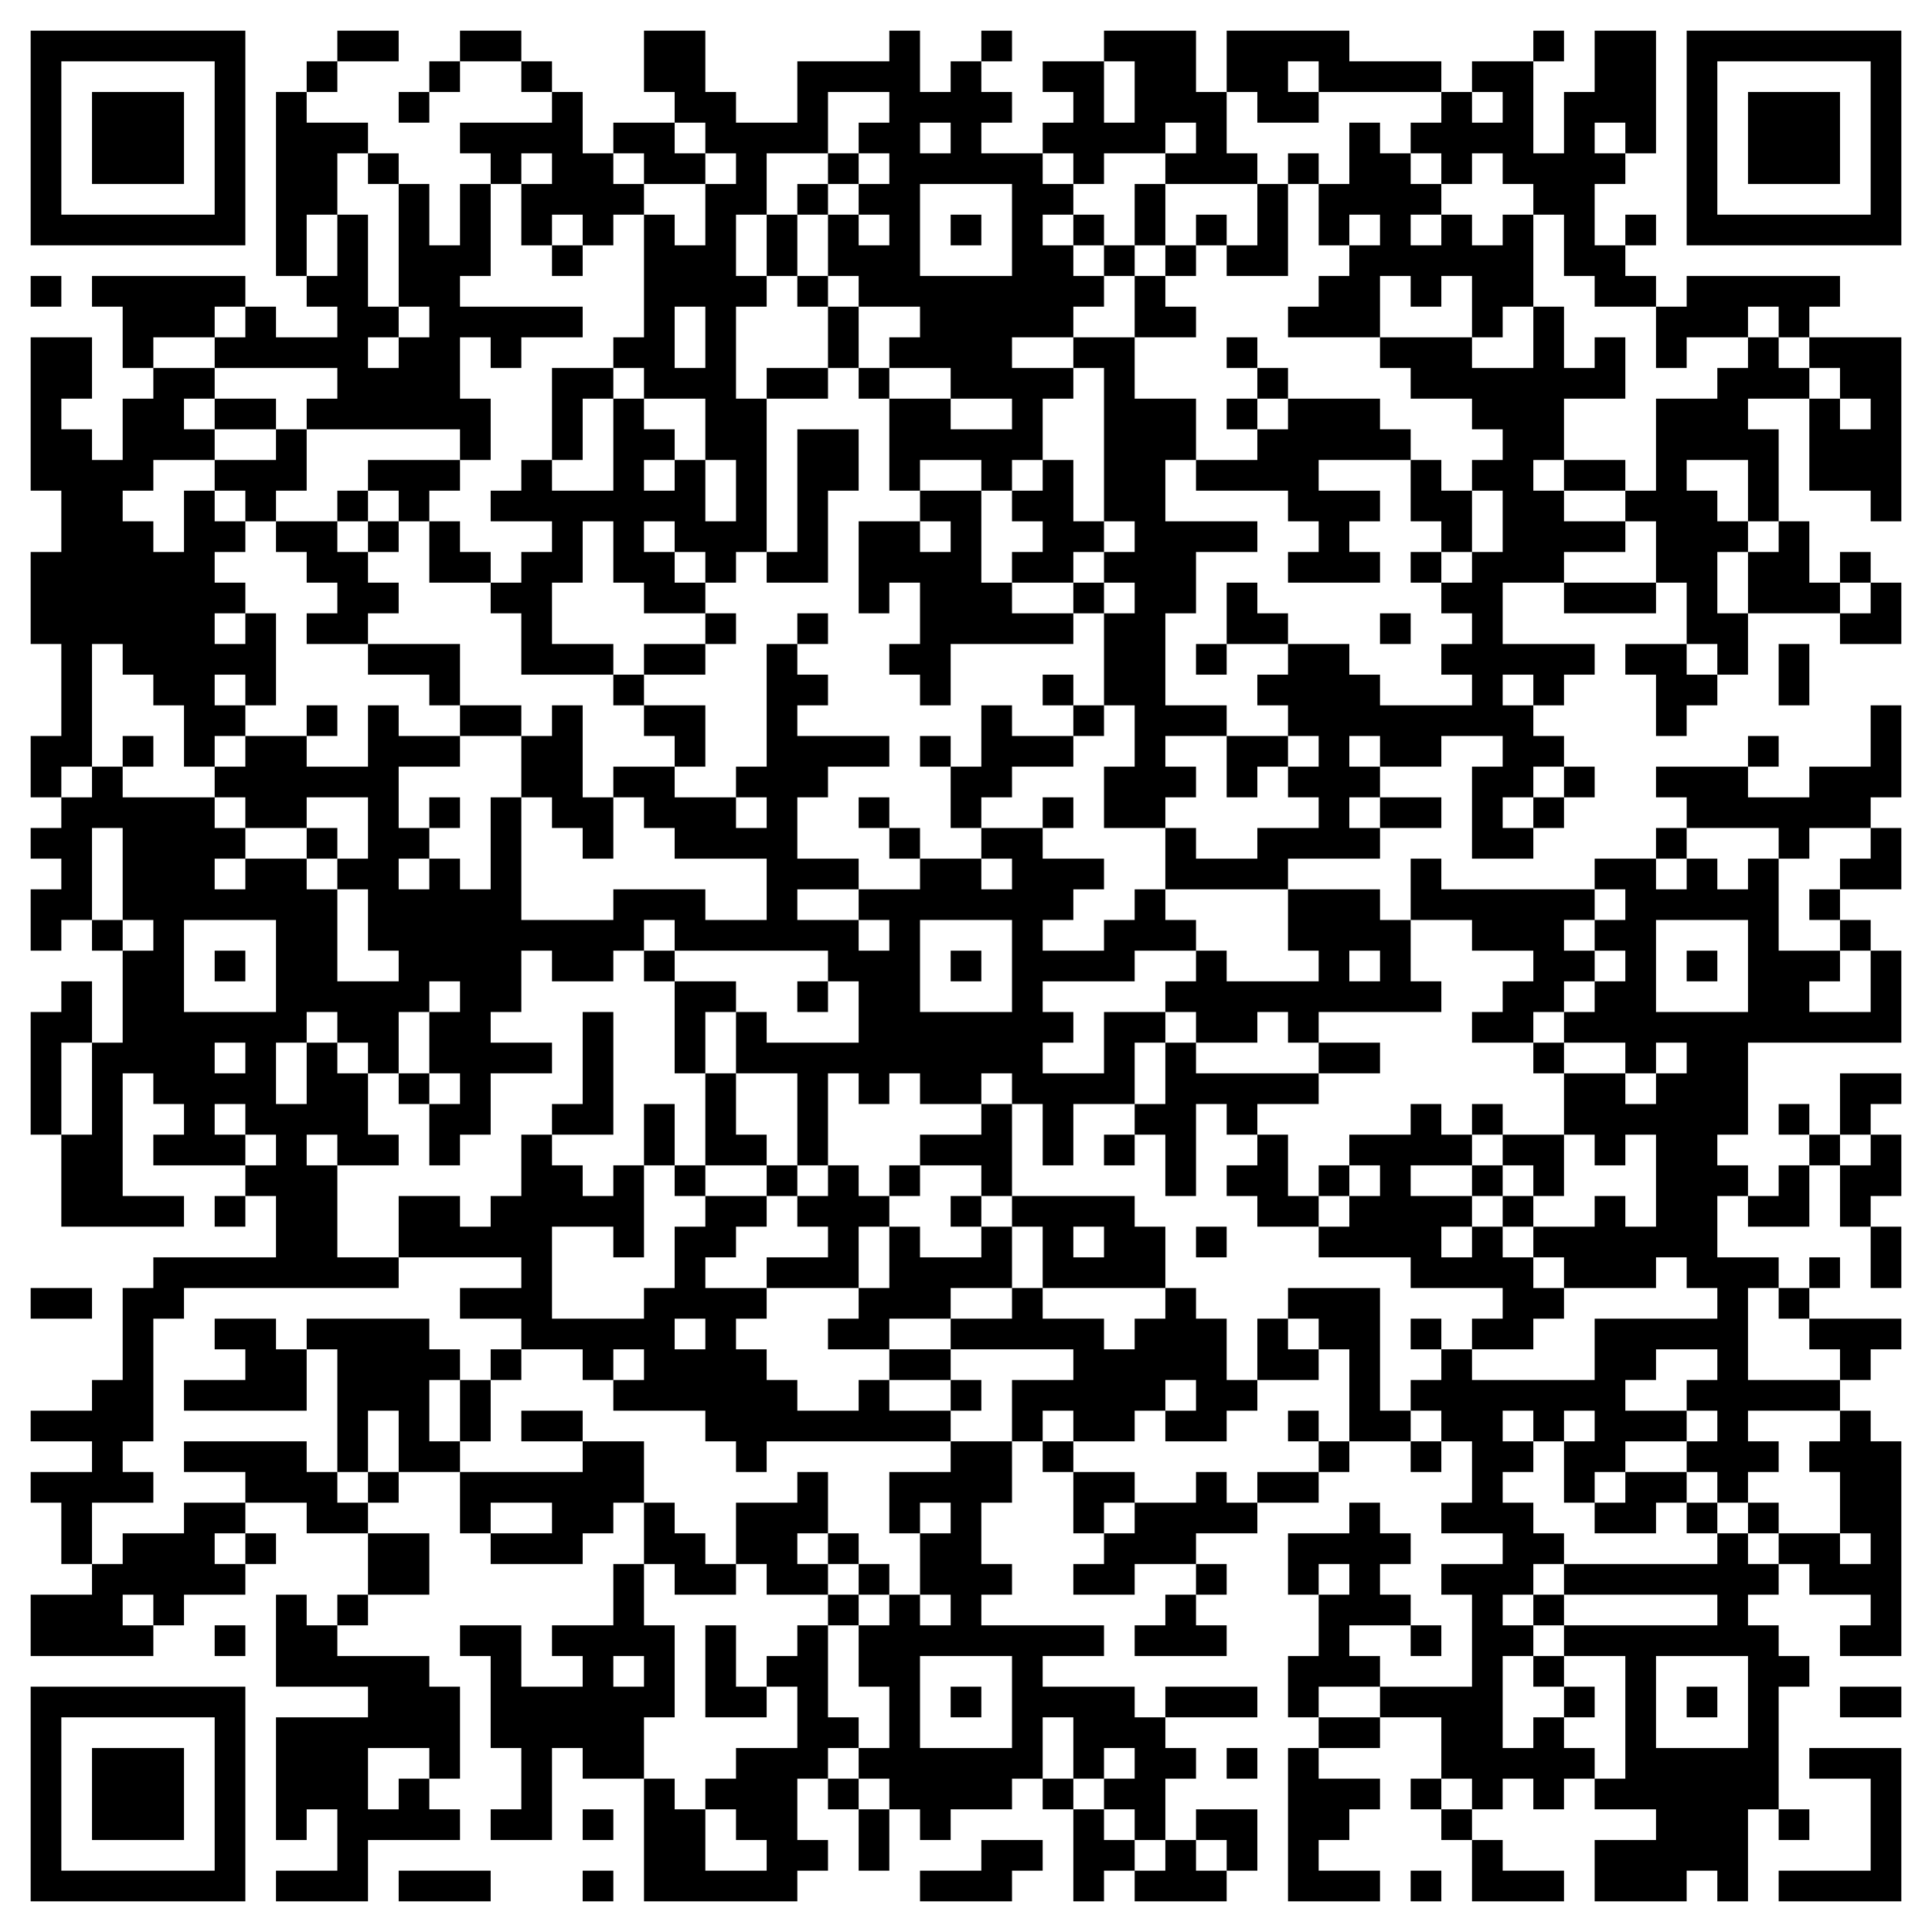
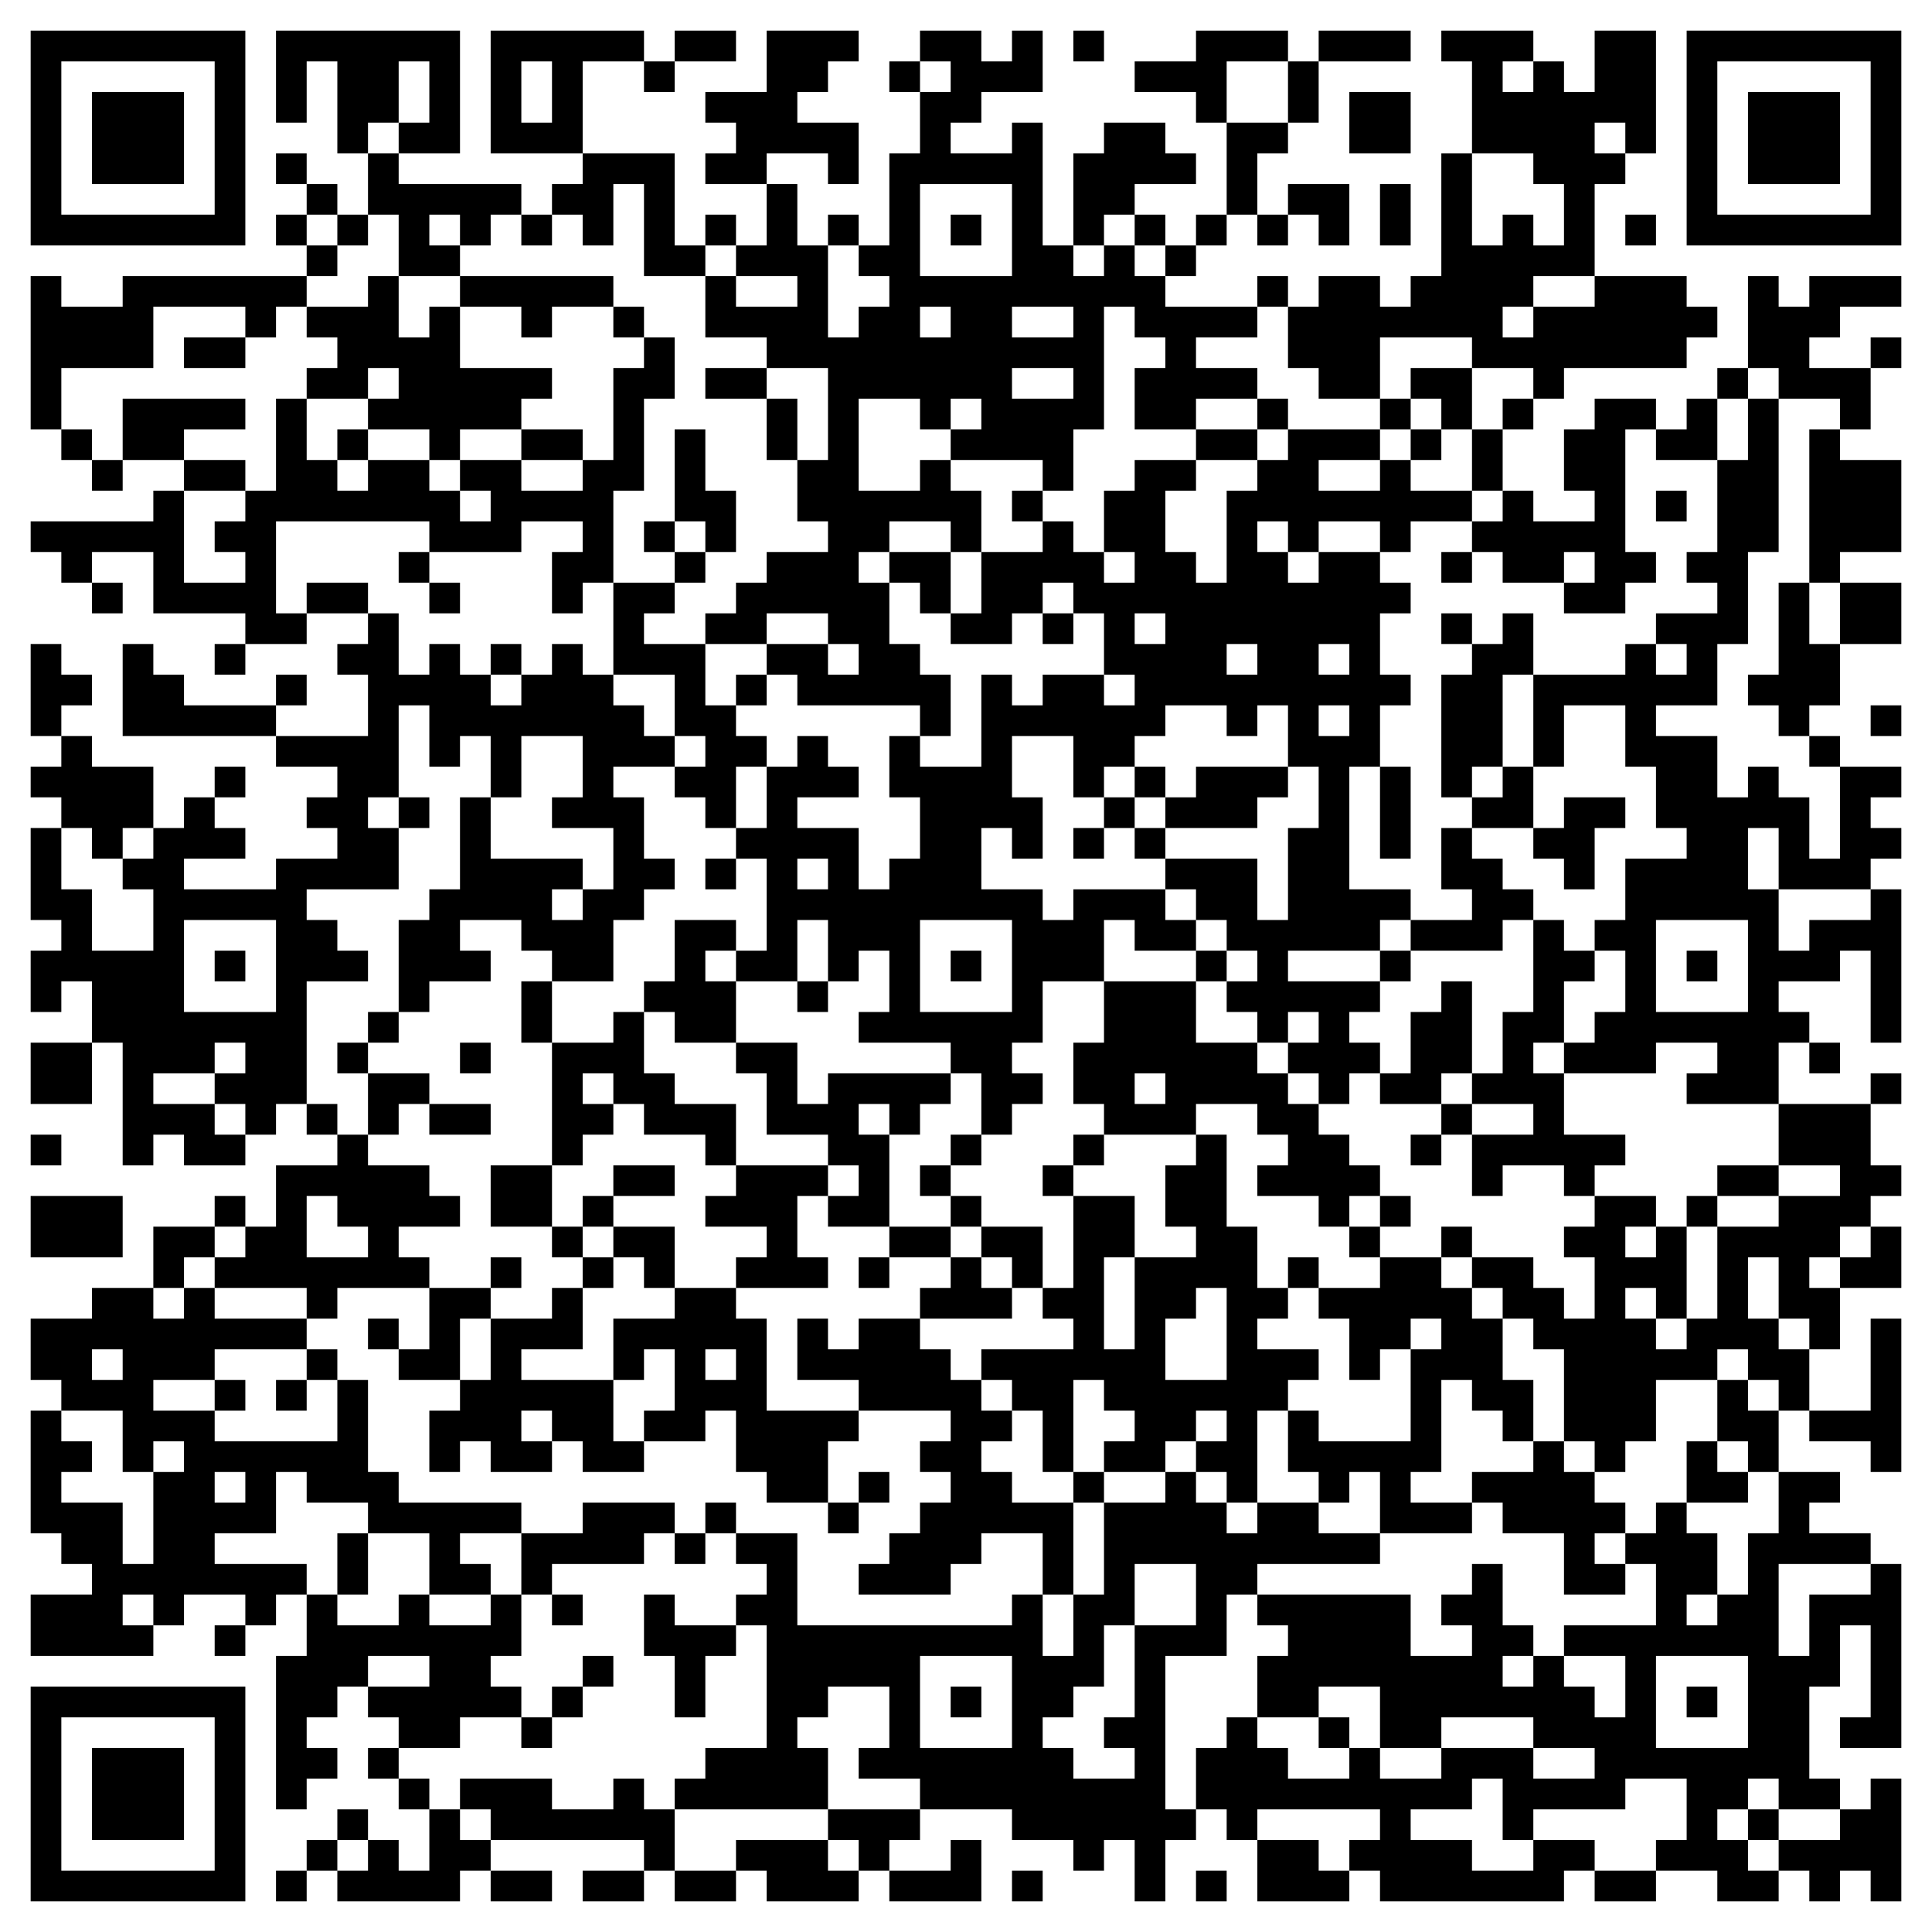
<svg xmlns="http://www.w3.org/2000/svg" viewBox="0 0 63 63">
-   <path d="M1 1h7v7h-7zM11 1h2v1h-2zM15 1h2v1h-2zM21 1h2v2h1v1h2v-2h3v-1h1v2h1v-1h1v1h1v1h-1v1h2v1h1v1h-1v1h1v1h1v1h-1v1h-2v1h2v1h-1v2h-1v1h-1v-1h-2v1h-1v-3h2v1h2v-1h-2v-1h-2v-1h1v-1h-2v-1h-1v-2h1v1h1v-1h-1v-1h1v-1h-1v-1h1v-1h-2v2h-2v2h-1v2h1v1h-1v3h1v5h-1v1h-1v-1h-1v-1h-1v1h1v1h1v1h-2v-1h-1v-2h-1v2h-1v2h2v1h-3v-2h-1v-1h1v-1h1v-1h-2v-1h1v-1h1v1h2v-3h1v1h1v1h-1v1h1v-1h1v2h1v-2h-1v-2h-2v-1h-1v-1h1v-4h1v1h1v-2h1v-1h-1v-1h-1v-1h-1zM32 1h1v1h-1zM36 1h3v2h1v2h1v1h-3v-1h1v-1h-1v1h-2v1h-1v-1h-1v-1h1v-1h-1v-1h2v2h1v-2h-1zM40 1h4v1h3v1h-4v-1h-1v1h1v1h-2v-1h-1zM50 1h1v1h-1zM52 1h2v4h-1v-1h-1v1h1v1h-1v2h1v1h1v1h-2v-1h-1v-2h-1v-1h-1v-1h-1v1h-1v-1h-1v-1h1v-1h1v1h1v-1h-1v-1h2v3h1v-2h1zM55 1h7v7h-7zM2 2v5h5v-5zM10 2h1v1h-1zM14 2h1v1h-1zM17 2h1v1h-1zM56 2v5h5v-5zM3 3h3v3h-3zM9 3h1v1h2v1h-1v2h-1v2h-1zM13 3h1v1h-1zM18 3h1v2h1v1h1v1h-1v1h-1v-1h-1v1h-1v-2h1v-1h-1v1h-1v-1h-1v-1h3zM57 3h3v3h-3zM20 4h2v1h1v1h-2v-1h-1zM30 4v1h1v-1zM44 4h1v1h1v1h1v1h-1v1h1v-1h1v1h1v-1h1v3h-1v1h-1v-2h-1v1h-1v-1h-1v2h-3v-1h1v-1h1v-1h1v-1h-1v1h-1v-2h1zM12 5h1v1h-1zM27 5h1v1h-1zM42 5h1v1h-1zM13 6h1v2h1v-2h1v3h-1v1h4v1h-2v1h-1v-1h-1v2h1v2h-1v-1h-5v-1h1v-1h-4v-1h1v-1h1v1h2v-1h-1v-1h1v-2h1v3h1v1h-1v1h1v-1h1v-1h-1zM26 6h1v1h-1zM30 6v3h3v-3zM37 6h1v2h-1zM41 6h1v3h-2v-1h1zM25 7h1v2h-1zM31 7h1v1h-1zM35 7h1v1h-1zM39 7h1v1h-1zM53 7h1v1h-1zM18 8h1v1h-1zM36 8h1v1h-1zM38 8h1v1h-1zM1 9h1v1h-1zM3 9h5v1h-1v1h-2v1h-1v-2h-1zM26 9h1v1h-1zM37 9h1v1h1v1h-2zM55 9h5v1h-1v1h-1v-1h-1v1h-2v1h-1v-2h1zM22 10v2h1v-2zM27 10h1v2h-1zM50 10h1v2h1v-1h1v2h-2v2h-1v1h1v1h2v1h-2v1h-2v2h3v1h-1v1h-1v-1h-1v1h1v1h1v1h-1v1h-1v1h1v1h-2v-3h1v-1h-2v1h-2v-1h-1v1h1v1h-1v1h1v1h-3v1h-4v-2h1v1h2v-1h2v-1h-1v-1h1v-1h-1v-1h-1v-1h1v-1h2v1h1v1h3v-1h-1v-1h1v-1h-1v-1h1v-1h1v-2h-1v-1h1v-1h-1v-1h-2v-1h-1v-1h3v1h2zM1 11h2v2h-1v1h1v1h1v-2h1v-1h2v1h-1v1h1v1h-2v1h-1v1h1v1h1v-2h1v1h1v1h-1v1h1v1h-1v1h1v-1h1v3h-1v-1h-1v1h1v1h-1v1h-1v-2h-1v-1h-1v-1h-1v4h-1v1h-1v-2h1v-3h-1v-3h1v-2h-1zM35 11h2v2h2v2h-1v2h3v1h-2v2h-1v3h2v1h-2v1h1v1h-1v1h-2v-2h1v-2h-1v-3h1v-1h-1v-1h1v-1h-1v-5h-1zM40 11h1v1h-1zM57 11h1v1h1v1h-2v1h1v3h-1v-2h-2v1h1v1h1v1h-1v2h1v2h-1v-1h-1v-2h-1v-2h-1v-1h1v-3h2v-1h1zM59 11h3v6h-1v-1h-2v-3h1v1h1v-1h-1v-1h-1zM18 12h2v1h-1v2h-1zM25 12h2v1h-2zM28 12h1v1h-1zM41 12h1v1h-1zM7 13h2v1h-2zM40 13h1v1h-1zM42 13h3v1h1v1h-3v1h2v1h-1v1h1v1h-3v-1h1v-1h-1v-1h-3v-1h2v-1h1zM9 14h1v2h-1v1h-1v-1h-1v-1h2zM26 14h2v2h-1v3h-2v-1h1zM12 15h3v1h-1v1h-1v-1h-1zM34 15h1v2h1v1h-1v1h-2v-1h1v-1h-1v-1h1zM46 15h1v1h1v2h-1v-1h-1zM51 15h2v1h-2zM11 16h1v1h-1zM30 16h2v3h1v1h2v1h-4v2h-1v-1h-1v-1h1v-2h-1v1h-1v-3h2v1h1v-1h-1zM9 17h2v1h1v1h1v1h-1v1h-2v-1h1v-1h-1v-1h-1zM12 17h1v1h-1zM14 17h1v1h1v1h-2zM58 17h1v2h1v1h-3v-2h1zM46 18h1v1h-1zM60 18h1v1h-1zM35 19h1v1h-1zM40 19h1v1h1v1h-2zM51 19h3v1h-3zM61 19h1v2h-2v-1h1zM23 20h1v1h-1zM26 20h1v1h-1zM45 20h1v1h-1zM12 21h3v2h-1v-1h-2zM21 21h2v1h-2zM25 21h1v1h1v1h-1v1h3v1h-2v1h-1v2h2v1h-2v1h2v1h1v-1h-1v-1h2v-1h2v1h1v-1h-1v-1h2v1h2v1h-1v1h-1v1h2v-1h1v-1h1v1h1v1h-2v1h-3v1h1v1h-1v1h2v-2h2v1h-1v2h-2v2h-1v-2h-1v-1h-1v1h-2v-1h-1v1h-1v-1h-1v3h-1v-3h-2v-2h1v1h3v-2h-1v-1h-5v-1h-1v1h-1v1h-2v-1h-1v2h-1v1h2v1h-2v2h-1v1h-1v-2h1v-1h-1v-2h1v-1h-1v1h-1v2h-1v-1h-1v-1h-1v1h-1v2h1v-2h1v1h1v2h1v1h-2v-1h-1v1h1v3h2v1h-7v1h-1v4h-1v1h1v1h-2v2h-1v-2h-1v-1h2v-1h-2v-1h2v-1h1v-3h1v-1h4v-2h-1v-1h1v-1h-1v-1h-1v1h1v1h-3v-1h1v-1h-1v-1h-1v4h2v1h-4v-3h1v-3h1v-3h1v-1h-1v-3h-1v3h-1v1h-1v-2h1v-1h-1v-1h1v-1h1v-1h1v1h3v1h1v1h-1v1h1v-1h2v1h1v3h2v-1h-1v-2h-1v-1h1v-2h-2v1h-2v-1h-1v-1h1v-1h2v1h2v-2h1v1h2v1h-2v2h1v1h-1v1h1v-1h1v1h1v-3h1v4h3v-1h3v1h2v-2h-3v-1h-1v-1h-1v-1h2v1h2v1h1v-1h-1v-1h1zM39 21h1v1h-1zM53 21h2v1h1v1h-1v1h-1v-2h-1zM58 21h1v2h-1zM20 22h1v1h-1zM34 22h1v1h-1zM10 23h1v1h-1zM15 23h2v1h-2zM18 23h1v3h1v2h-1v-1h-1v-1h-1v-2h1zM21 23h2v2h-1v-1h-1zM32 23h1v1h2v1h-2v1h-1v1h-1v-2h1zM35 23h1v1h-1zM61 23h1v3h-1v1h-2v1h-1v-1h-3v-1h-1v-1h3v1h2v-1h2zM4 24h1v1h-1zM30 24h1v1h-1zM40 24h2v1h-1v1h-1zM57 24h1v1h-1zM51 25h1v1h-1zM14 26h1v1h-1zM28 26h1v1h-1zM34 26h1v1h-1zM45 26h2v1h-2zM50 26h1v1h-1zM10 27h1v1h-1zM29 27h1v1h-1zM54 27h1v1h-1zM61 27h1v2h-2v-1h1zM46 28h1v1h5v1h-1v1h1v1h-1v1h-1v1h-2v-1h1v-1h1v-1h-2v-1h-2zM52 28h2v1h1v-1h1v1h1v-1h1v3h2v1h-1v1h2v-2h1v3h-5v3h-1v1h1v1h-1v2h2v1h-1v3h3v1h-3v1h1v1h-1v1h-1v-1h-1v-1h1v-1h-1v-1h1v-1h-2v1h-1v1h2v1h-2v1h-1v1h-1v-2h1v-1h-1v1h-1v-1h-1v1h1v1h-1v1h1v1h1v1h-1v1h-1v1h1v1h-1v3h1v-1h1v1h1v1h-1v1h-1v-1h-1v1h-1v-1h-1v-2h-2v-1h3v-3h-1v-1h2v-1h-2v-1h1v-2h-1v-1h-1v-1h1v-1h1v1h4v-2h4v-1h-1v-1h-1v1h-3v-1h-1v-1h2v-1h1v1h1v-3h-1v1h-1v-1h-1v-2h2v1h1v-1h1v-1h-1v1h-1v-1h-2v-1h1v-1h1v-1h-1v-1h1v-1h-1zM42 29h3v1h1v2h1v1h-4v1h-1v-1h-1v1h-2v-1h-1v-1h1v-1h1v1h3v-1h-1zM59 29h1v1h-1zM3 30h1v1h-1zM6 30v3h3v-3zM30 30v3h3v-3zM54 30v3h3v-3zM60 30h1v1h-1zM7 31h1v1h-1zM21 31h1v1h-1zM31 31h1v1h-1zM44 31v1h1v-1zM55 31h1v1h-1zM2 32h1v2h-1v3h-1v-4h1zM22 32h2v1h-1v2h-1zM26 32h1v1h-1zM19 33h1v4h-2v-1h1zM7 34v1h1v-1zM38 34h1v1h4v1h-2v1h-1v-1h-1v3h-1v-2h-1v-1h1zM43 34h2v1h-2zM50 34h1v1h-1zM13 35h1v1h-1zM23 35h1v2h1v1h-2zM60 35h2v1h-1v1h-1zM21 36h1v2h-1zM32 36h1v3h-1v-1h-2v-1h2zM46 36h1v1h1v1h-2v1h2v1h-1v1h1v-1h1v1h1v1h1v1h-1v1h-2v-1h1v-1h-3v-1h-3v-1h1v-1h1v-1h-1v-1h2zM48 36h1v1h-1zM58 36h1v1h-1zM17 37h1v1h1v1h1v-1h1v3h-1v-1h-2v3h3v-1h1v-2h1v-1h2v1h-1v1h-1v1h2v1h-1v1h1v1h1v1h2v-1h1v1h2v1h-6v1h-1v-1h-1v-1h-3v-1h1v-1h-1v1h-1v-1h-2v-1h-2v-1h2v-1h-4v-2h2v1h1v-1h1zM36 37h1v1h-1zM41 37h1v2h1v1h-2v-1h-1v-1h1zM49 37h2v2h-1v-1h-1zM59 37h1v1h-1zM61 37h1v2h-1v1h-1v-2h1zM22 38h1v1h-1zM25 38h1v1h-1zM27 38h1v1h1v1h-1v2h-3v-1h2v-1h-1v-1h1zM29 38h1v1h-1zM43 38h1v1h-1zM48 38h1v1h-1zM58 38h1v2h-2v-1h1zM7 39h1v1h-1zM31 39h1v1h-1zM33 39h4v1h1v2h-4v-2h-1zM49 39h1v1h-1zM29 40h1v1h2v-1h1v2h-2v1h-2v1h-2v-1h1v-1h1zM35 40v1h1v-1zM39 40h1v1h-1zM61 40h1v2h-1zM59 41h1v1h-1zM1 42h2v1h-2zM33 42h1v1h2v1h1v-1h1v-1h1v1h1v2h1v1h-1v1h-2v-1h1v-1h-1v1h-1v1h-2v-1h-1v1h-1v-2h2v-1h-4v-1h2zM42 42h3v4h1v1h-2v-3h-1v-1h-1zM58 42h1v1h-1zM7 43h2v1h1v2h-4v-1h2v-1h-1zM10 43h4v1h1v1h-1v2h1v1h-2v-2h-1v2h-1v-4h-1zM22 43v1h1v-1zM41 43h1v1h1v1h-2zM46 43h1v1h-1zM59 43h3v1h-1v1h-1v-1h-1zM16 44h1v1h-1zM29 44h2v1h-2zM15 45h1v2h-1zM31 45h1v1h-1zM17 46h2v1h-2zM42 46h1v1h-1zM60 46h1v1h1v7h-2v-1h1v-1h-2v-1h-1v-1h2v1h1v-1h-1v-2h-1v-1h1zM6 47h4v1h1v1h1v1h-2v-1h-2v-1h-2zM19 47h2v2h-1v1h-1v1h-3v-1h2v-1h-2v1h-1v-2h4zM31 47h2v2h-1v2h1v1h-1v1h4v1h-2v1h3v1h1v1h1v1h-1v2h-1v-1h-1v-1h1v-1h-1v1h-1v-2h-1v2h-1v1h-2v1h-1v-1h-1v-1h-1v-1h1v-2h-1v-2h1v-1h1v1h1v-1h-1v-2h1v-1h-1v1h-1v-2h2zM34 47h1v1h-1zM43 47h1v1h-1zM46 47h1v1h-1zM12 48h1v1h-1zM26 48h1v2h-1v1h1v1h-2v-1h-1v-2h2zM35 48h2v1h-1v1h-1zM39 48h1v1h1v1h-2v1h-2v1h-2v-1h1v-1h1v-1h2zM41 48h2v1h-2zM53 48h2v1h-1v1h-2v-1h1zM6 49h2v1h-1v1h1v1h-2v1h-1v-1h-1v1h1v1h-4v-2h2v-1h1v-1h2zM21 49h1v1h1v1h1v1h-2v-1h-1zM44 49h1v1h1v1h-1v1h1v1h-2v1h1v1h-2v1h-1v-2h1v-2h1v-1h-1v1h-1v-2h2zM55 49h1v1h-1zM57 49h1v1h-1zM8 50h1v1h-1zM12 50h2v2h-2zM27 50h1v1h-1zM56 50h1v1h1v1h-1v1h1v1h1v1h-1v4h-1v3h-1v-1h-1v1h-3v-2h2v-1h-2v-1h1v-4h-2v-1h5v-1h-5v-1h5zM20 51h1v2h1v3h-1v2h-2v-1h-1v3h-2v-1h1v-2h-1v-3h-1v-1h2v2h2v-1h-1v-1h2zM28 51h1v1h-1zM39 51h1v1h-1zM9 52h1v1h1v1h3v1h1v3h-1v-1h-2v2h1v-1h1v1h1v1h-3v2h-3v-1h2v-2h-1v1h-1v-4h3v-1h-3zM11 52h1v1h-1zM27 52h1v1h-1zM38 52h1v1h1v1h-3v-1h1zM50 52h1v1h-1zM7 53h1v1h-1zM23 53h1v2h1v1h-2zM26 53h1v3h1v1h-1v1h-1v2h1v1h-1v1h-5v-4h1v1h1v2h2v-1h-1v-1h-1v-1h1v-1h2v-2h-1v-1h1zM46 53h1v1h-1zM20 54v1h1v-1zM30 54v3h3v-3zM50 54h1v1h-1zM54 54v3h3v-3zM1 55h7v7h-7zM31 55h1v1h-1zM38 55h3v1h-3zM51 55h1v1h-1zM55 55h1v1h-1zM60 55h2v1h-2zM2 56v5h5v-5zM43 56h2v1h-2zM3 57h3v3h-3zM40 57h1v1h-1zM42 57h1v1h2v1h-1v1h-1v1h2v1h-3zM59 57h3v5h-4v-1h3v-3h-2zM27 58h1v1h-1zM34 58h1v1h-1zM46 58h1v1h-1zM19 59h1v1h-1zM28 59h1v2h-1zM35 59h1v1h1v1h-1v1h-1zM39 59h2v2h-1v-1h-1zM47 59h1v1h-1zM58 59h1v1h-1zM32 60h2v1h-1v1h-3v-1h2zM38 60h1v1h1v1h-3v-1h1zM48 60h1v1h2v1h-3zM13 61h3v1h-3zM19 61h1v1h-1zM46 61h1v1h-1z" />
+   <path d="M1 1h7v7h-7zM9 1h6v4h-2v-1h1v-2h-1v2h-1v1h-1v-3h-1v2h-1zM16 1h5v1h-2v3h-3zM22 1h2v1h-2zM25 1h3v1h-1v1h-1v1h2v2h-1v-1h-2v1h-2v-1h1v-1h-1v-1h2zM30 1h2v1h1v-1h1v2h-2v1h-1v1h2v-1h1v4h1v1h1v-1h1v1h1v1h3v1h-2v1h2v1h-2v1h-2v-2h1v-1h-1v-1h-1v4h-1v2h-1v-1h-3v-1h1v-1h-1v1h-1v-1h-2v3h2v-1h1v1h1v2h-1v-1h-2v1h-1v1h1v2h1v1h1v2h-1v-1h-4v-1h-1v-1h2v1h1v-1h-1v-1h-2v1h-2v-1h1v-1h1v-1h2v-1h-1v-2h1v-3h-2v-1h-2v-2h1v1h2v-1h-2v-1h1v-2h1v2h1v3h1v-1h1v-1h-1v-1h1v-3h1v-2h1v-1h-1zM35 1h1v1h-1zM39 1h3v1h-2v2h-1v-1h-2v-1h2zM43 1h3v1h-3zM47 1h3v1h-1v1h1v-1h1v1h1v-2h2v4h-1v-1h-1v1h1v1h-1v3h-2v1h-1v1h1v-1h2v-1h3v1h1v1h-1v1h-4v1h-1v-1h-2v-1h-3v2h-2v-1h-1v-2h1v-1h2v1h1v-1h1v-4h1v3h1v-1h1v1h1v-2h-1v-1h-2v-3h-1zM55 1h7v7h-7zM2 2v5h5v-5zM17 2v2h1v-2zM21 2h1v1h-1zM29 2h1v1h-1zM42 2h1v2h-1zM56 2v5h5v-5zM3 3h3v3h-3zM44 3h2v2h-2zM57 3h3v3h-3zM36 4h2v1h1v1h-2v1h-1v1h-1v-3h1zM40 4h2v1h-1v2h-1zM9 5h1v1h-1zM12 5h1v1h4v1h-1v1h-1v-1h-1v1h1v1h-2v-2h-1zM19 5h3v3h1v1h-2v-3h-1v2h-1v-1h-1v-1h1zM10 6h1v1h-1zM30 6v3h3v-3zM42 6h2v2h-1v-1h-1zM45 6h1v2h-1zM9 7h1v1h-1zM11 7h1v1h-1zM17 7h1v1h-1zM23 7h1v1h-1zM27 7h1v1h-1zM31 7h1v1h-1zM37 7h1v1h-1zM39 7h1v1h-1zM41 7h1v1h-1zM53 7h1v1h-1zM10 8h1v1h-1zM38 8h1v1h-1zM1 9h1v1h2v-1h6v1h-1v1h-1v-1h-3v2h-3v2h-1zM12 9h1v2h1v-1h1v2h3v1h-1v1h-2v1h-1v-1h-2v-1h1v-1h-1v1h-2v-1h1v-1h-1v-1h2zM15 9h5v1h-2v1h-1v-1h-2zM41 9h1v1h-1zM57 9h1v1h1v-1h3v1h-2v1h-1v1h2v2h-1v-1h-2v-1h-1zM20 10h1v1h-1zM30 10v1h1v-1zM33 10v1h2v-1zM6 11h2v1h-2zM21 11h1v2h-1v3h-1v3h-1v1h-1v-2h1v-1h-2v1h-3v-1h-5v3h1v1h-2v-1h-3v-2h-2v1h-1v-1h-1v-1h4v-1h1v3h2v-1h-1v-1h1v-1h1v-3h1v2h1v1h1v-1h2v1h1v1h1v-1h-1v-1h2v1h2v-1h1v-3h1zM61 11h1v1h-1zM23 12h2v1h-2zM33 12v1h2v-1zM46 12h2v2h-1v-1h-1zM56 12h1v1h-1zM4 13h4v1h-2v1h-2zM25 13h1v2h-1zM41 13h1v1h-1zM45 13h1v1h-1zM49 13h1v1h-1zM52 13h2v1h-1v4h1v1h-1v1h-2v-1h1v-1h-1v1h-2v-1h-1v-1h1v-1h1v1h2v-1h-1v-2h1zM55 13h1v2h-2v-1h1zM57 13h1v5h-1v3h-1v2h-2v1h2v2h1v-1h1v1h1v2h1v-3h2v1h-1v1h1v1h-1v1h-3v-2h-1v2h1v2h1v-1h2v-1h1v5h-1v-3h-1v1h-2v1h1v1h-1v2h-3v-1h1v-1h-2v1h-3v-1h1v-1h1v-2h-1v-1h1v-2h2v-1h-1v-2h-1v-2h-2v2h-1v-3h3v-1h1v1h1v-1h-1v-1h2v-1h-1v-1h1v-3h1zM2 14h1v1h-1zM11 14h1v1h-1zM17 14h2v1h-2zM22 14h1v2h1v2h-1v-1h-1zM39 14h2v1h-2zM42 14h3v1h-2v1h2v-1h1v1h2v1h-2v1h-1v-1h-2v1h-1v-1h-1v1h1v1h1v-1h2v1h1v1h-1v2h1v1h-1v2h-1v4h2v1h-1v1h-3v1h3v1h-1v1h1v1h-1v1h-1v-1h-1v-1h1v-1h-1v1h-1v-1h-1v-1h1v-1h-1v-1h-1v-1h-1v-1h3v2h1v-3h1v-2h-1v-2h-1v1h-1v-1h-2v1h-1v1h-1v1h-1v-2h-2v2h1v2h-1v-1h-1v2h2v1h1v-1h3v1h1v1h-2v-1h-1v2h-2v2h-1v1h1v1h-1v1h-1v-2h-1v-1h-3v-1h1v-2h-1v1h-1v-2h-1v2h-2v-1h1v-3h-1v-1h1v-2h1v-1h1v1h1v1h-2v1h2v2h1v-1h1v-2h-1v-2h1v1h2v-3h1v1h1v-1h2v1h1v-1h-1v-2h-1v-1h-1v1h-1v1h-2v-1h1v-2h2v-1h1v1h1v1h1v-1h-1v-2h1v-1h2v1h-1v2h1v1h1v-3h1v-1h1zM46 14h1v1h-1zM48 14h1v2h-1zM59 14h1v1h2v3h-2v1h-1zM3 15h1v1h-1zM6 15h2v1h-2zM33 16h1v1h-1zM54 16h1v1h-1zM21 17h1v1h-1zM13 18h1v1h-1zM22 18h1v1h-1zM29 18h2v2h-1v-1h-1zM47 18h1v1h-1zM3 19h1v1h-1zM10 19h2v1h-2zM14 19h1v1h-1zM20 19h2v1h-1v1h2v2h1v1h1v1h-1v2h-1v-1h-1v-1h1v-1h-1v-2h-2zM58 19h1v2h1v2h-1v1h-1v-1h-1v-1h1zM60 19h2v2h-2zM12 20h1v2h1v-1h1v1h1v1h1v-1h1v-1h1v1h1v1h1v1h1v1h-2v1h1v2h1v1h-1v1h-1v2h-2v-1h-1v-1h-2v1h1v1h-2v1h-1v-3h1v-1h1v-3h1v2h3v1h-1v1h1v-1h1v-2h-2v-1h1v-2h-2v2h-1v-2h-1v1h-1v-2h-1v3h-1v1h1v2h-3v1h1v1h1v1h-2v4h-1v1h-1v-1h-1v-1h1v-1h-1v1h-2v1h2v1h1v1h-2v-1h-1v1h-1v-4h-1v-2h-1v1h-1v-2h1v-1h-1v-3h1v2h1v2h2v-2h-1v-1h1v-1h1v-1h1v1h1v1h-2v1h3v-1h2v-1h-1v-1h1v-1h-2v-1h3v-2h-1v-1h1zM34 20h1v1h-1zM37 20v1h1v-1zM47 20h1v1h-1zM49 20h1v2h-1v3h-1v1h-1v-4h1v-1h1zM1 21h1v1h1v1h-1v1h-1zM4 21h1v1h1v1h3v1h-5zM7 21h1v1h-1zM16 21h1v1h-1zM40 21v1h1v-1zM43 21v1h1v-1zM9 22h1v1h-1zM24 22h1v1h-1zM43 23v1h1v-1zM61 23h1v1h-1zM2 24h1v1h2v2h-1v1h-1v-1h-1v-1h-1v-1h1zM59 24h1v1h-1zM7 25h1v1h-1zM37 25h1v1h-1zM39 25h3v1h-1v1h-3v-1h1zM45 25h1v3h-1zM49 25h1v2h-2v-1h1zM13 26h1v1h-1zM36 26h1v1h-1zM51 26h2v1h-1v2h-1v-1h-1v-1h1zM35 27h1v1h-1zM37 27h1v1h-1zM47 27h1v1h1v1h1v1h-1v1h-3v-1h2v-1h-1zM23 28h1v1h-1zM26 28v1h1v-1zM6 30v3h3v-3zM22 30h2v1h-1v1h1v2h-2v-1h-1v-1h1zM30 30v3h3v-3zM50 30h1v1h1v1h-1v2h-1v1h1v2h2v1h-1v1h-1v-1h-2v1h-1v-2h2v-1h-2v-1h1v-2h1zM54 30v3h3v-3zM7 31h1v1h-1zM31 31h1v1h-1zM39 31h1v1h-1zM45 31h1v1h-1zM55 31h1v1h-1zM17 32h1v2h-1zM26 32h1v1h-1zM36 32h3v2h2v1h1v1h1v1h1v1h1v1h-1v1h-1v-1h-2v-1h1v-1h-1v-1h-2v1h-3v-1h-1v-2h1zM47 32h1v3h-1v1h-2v-1h1v-2h1zM12 33h1v1h-1zM20 33h1v2h1v1h2v2h-1v-1h-2v-1h-1v-1h-1v1h1v1h-1v1h-1v-4h2zM1 34h2v2h-2zM11 34h1v1h-1zM15 34h1v1h-1zM24 34h2v2h1v-1h4v1h-1v1h-1v-1h-1v1h1v3h-2v-1h1v-1h-1v-1h-2v-2h-1zM59 34h1v1h-1zM12 35h2v1h-1v1h-1zM37 35v1h1v-1zM61 35h1v1h-1zM10 36h1v1h-1zM14 36h2v1h-2zM47 36h1v1h-1zM58 36h3v2h1v1h-1v1h-1v1h-1v1h1v2h-1v-1h-1v-2h-1v2h1v1h1v2h-1v-1h-1v-1h-1v1h-2v2h-1v1h-1v-1h-1v-3h-1v-1h-1v-1h-1v-1h2v1h1v1h1v-2h-1v-1h1v-1h2v1h-1v1h1v-1h1v3h-1v-1h-1v1h1v1h1v-1h1v-3h2v-1h2v-1h-2zM1 37h1v1h-1zM11 37h1v1h2v1h1v1h-2v1h1v1h-3v1h-1v-1h-3v-1h1v-1h1v-2h2zM31 37h1v1h-1zM35 37h1v1h-1zM39 37h1v3h1v2h1v1h-1v1h2v1h-1v1h-1v3h-1v-1h-1v-1h1v-1h-1v1h-1v1h-2v-1h1v-1h-1v-1h-1v3h-1v-2h-1v-1h-1v-1h3v-1h-1v-1h1v-3h2v2h-1v3h1v-3h2v-1h-1v-2h1zM46 37h1v1h-1zM16 38h2v2h-2zM20 38h2v1h-2zM24 38h3v1h-1v2h1v1h-3v-1h1v-1h-2v-1h1zM30 38h1v1h-1zM34 38h1v1h-1zM56 38h2v1h-2zM1 39h3v2h-3zM7 39h1v1h-1zM10 39v2h2v-1h-1v-1zM19 39h1v1h-1zM31 39h1v1h-1zM45 39h1v1h-1zM55 39h1v1h-1zM5 40h2v1h-1v1h-1zM18 40h1v1h-1zM20 40h2v2h-1v-1h-1zM29 40h2v1h-2zM32 40h2v2h-1v-1h-1zM44 40h1v1h-1zM47 40h1v1h-1zM61 40h1v2h-2v-1h1zM16 41h1v1h-1zM19 41h1v1h-1zM28 41h1v1h-1zM31 41h1v1h1v1h-3v-1h1zM42 41h1v1h-1zM45 41h2v1h1v1h1v2h1v2h-1v-1h-1v-1h-1v3h-1v1h2v1h-3v-2h-1v1h-1v-1h-1v-2h1v1h3v-3h1v-1h-1v1h-1v1h-1v-2h-1v-1h2zM3 42h2v1h1v-1h1v1h3v1h-3v1h-2v1h2v1h4v-2h1v3h1v1h4v1h-2v1h1v1h-2v-2h-2v-1h-2v-1h-1v2h-2v1h3v1h-1v1h-1v-1h-2v1h-1v-1h-1v1h1v1h-4v-2h2v-1h-1v-1h-1v-4h1v1h1v1h-1v1h2v2h1v-3h1v-1h-1v1h-1v-2h-2v-1h-1v-2h2zM14 42h2v1h-1v2h-2v-1h1zM18 42h1v2h-2v1h3v2h1v1h-2v-1h-1v-1h-1v1h1v1h-2v-1h-1v1h-1v-2h1v-1h1v-2h2zM22 42h2v1h1v3h3v1h-1v2h-2v-1h-1v-2h-1v1h-2v-1h1v-2h-1v1h-1v-2h2zM39 42v1h-1v2h2v-3zM12 43h1v1h-1zM26 43h1v1h1v-1h2v1h1v1h1v1h1v1h-1v1h1v1h2v3h-1v-2h-2v1h-1v1h-3v-1h1v-1h1v-1h1v-1h-1v-1h1v-1h-3v-1h-2zM61 43h1v5h-1v-1h-2v-1h2zM3 44v1h1v-1zM10 44h1v1h-1zM23 44v1h1v-1zM7 45h1v1h-1zM9 45h1v1h-1zM56 45h1v1h1v2h-1v-1h-1zM50 47h1v1h1v1h1v1h-1v1h1v1h-2v-2h-2v-1h-1v-1h2zM55 47h1v1h1v1h-2zM7 48v1h1v-1zM28 48h1v1h-1zM35 48h1v1h-1zM38 48h1v1h1v1h1v-1h2v1h2v1h-4v1h-1v2h-2v5h1v1h-1v2h-1v-2h-1v1h-1v-1h-2v-1h-3v-1h-2v-1h1v-2h-2v1h-1v1h1v2h-5v-1h1v-1h2v-4h-1v-1h1v-1h-1v-1h2v3h7v-1h1v2h1v-2h1v-3h2zM58 48h2v1h-1v1h2v1h-3v3h1v-2h2v-1h1v6h-2v-1h1v-3h-1v2h-1v3h1v1h-2v-1h-1v1h-1v1h1v1h1v1h-2v-1h-2v-1h1v-2h-2v1h-3v1h-1v-2h-1v1h-2v1h2v1h2v-1h2v1h-1v1h-6v-1h-1v-1h1v-1h-4v1h-1v-1h-1v-2h1v-1h1v1h1v1h2v-1h1v1h2v-1h3v1h2v-1h-2v-1h-3v1h-2v-2h-2v1h-2v-2h1v-1h-1v-1h5v2h2v-1h-1v-1h1v-1h1v2h1v1h-1v1h1v-1h1v1h1v1h1v-2h-2v-1h3v-2h-1v-1h1v-1h1v1h1v2h-1v1h1v-1h1v-2h1zM19 49h3v1h-1v1h-3v1h-1v-2h2zM23 49h1v1h-1zM27 49h1v1h-1zM11 50h1v2h-1zM22 50h1v1h-1zM37 51v2h-1v2h-1v1h-1v1h1v1h2v-1h-1v-1h1v-3h2v-2zM10 52h1v1h2v-1h1v1h2v-1h1v2h-1v1h1v1h-2v1h-2v-1h-1v-1h2v-1h-2v1h-1v1h-1v1h1v1h-1v1h-1v-5h1zM18 52h1v1h-1zM21 52h1v1h2v1h-1v2h-1v-2h-1zM7 53h1v1h-1zM19 54h1v1h-1zM30 54v3h3v-3zM54 54v3h3v-3zM1 55h7v7h-7zM18 55h1v1h-1zM31 55h1v1h-1zM55 55h1v1h-1zM2 56v5h5v-5zM17 56h1v1h-1zM43 56h1v1h-1zM3 57h3v3h-3zM12 57h1v1h-1zM13 58h1v1h-1zM15 58h3v1h2v-1h1v1h1v2h-1v-1h-5v-1h-1zM61 58h1v4h-1v-1h-1v1h-1v-1h-1v-1h2v-1h1zM11 59h1v1h-1zM14 59h1v1h1v1h-1v1h-4v-1h1v-1h1v1h1zM27 59h3v1h-1v1h-1v-1h-1zM57 59h1v1h-1zM10 60h1v1h-1zM24 60h3v1h1v1h-3v-1h-1zM31 60h1v2h-3v-1h2zM41 60h2v1h1v1h-3zM9 61h1v1h-1zM16 61h2v1h-2zM19 61h2v1h-2zM22 61h2v1h-2zM33 61h1v1h-1zM39 61h1v1h-1zM52 61h2v1h-2z" />
</svg>
